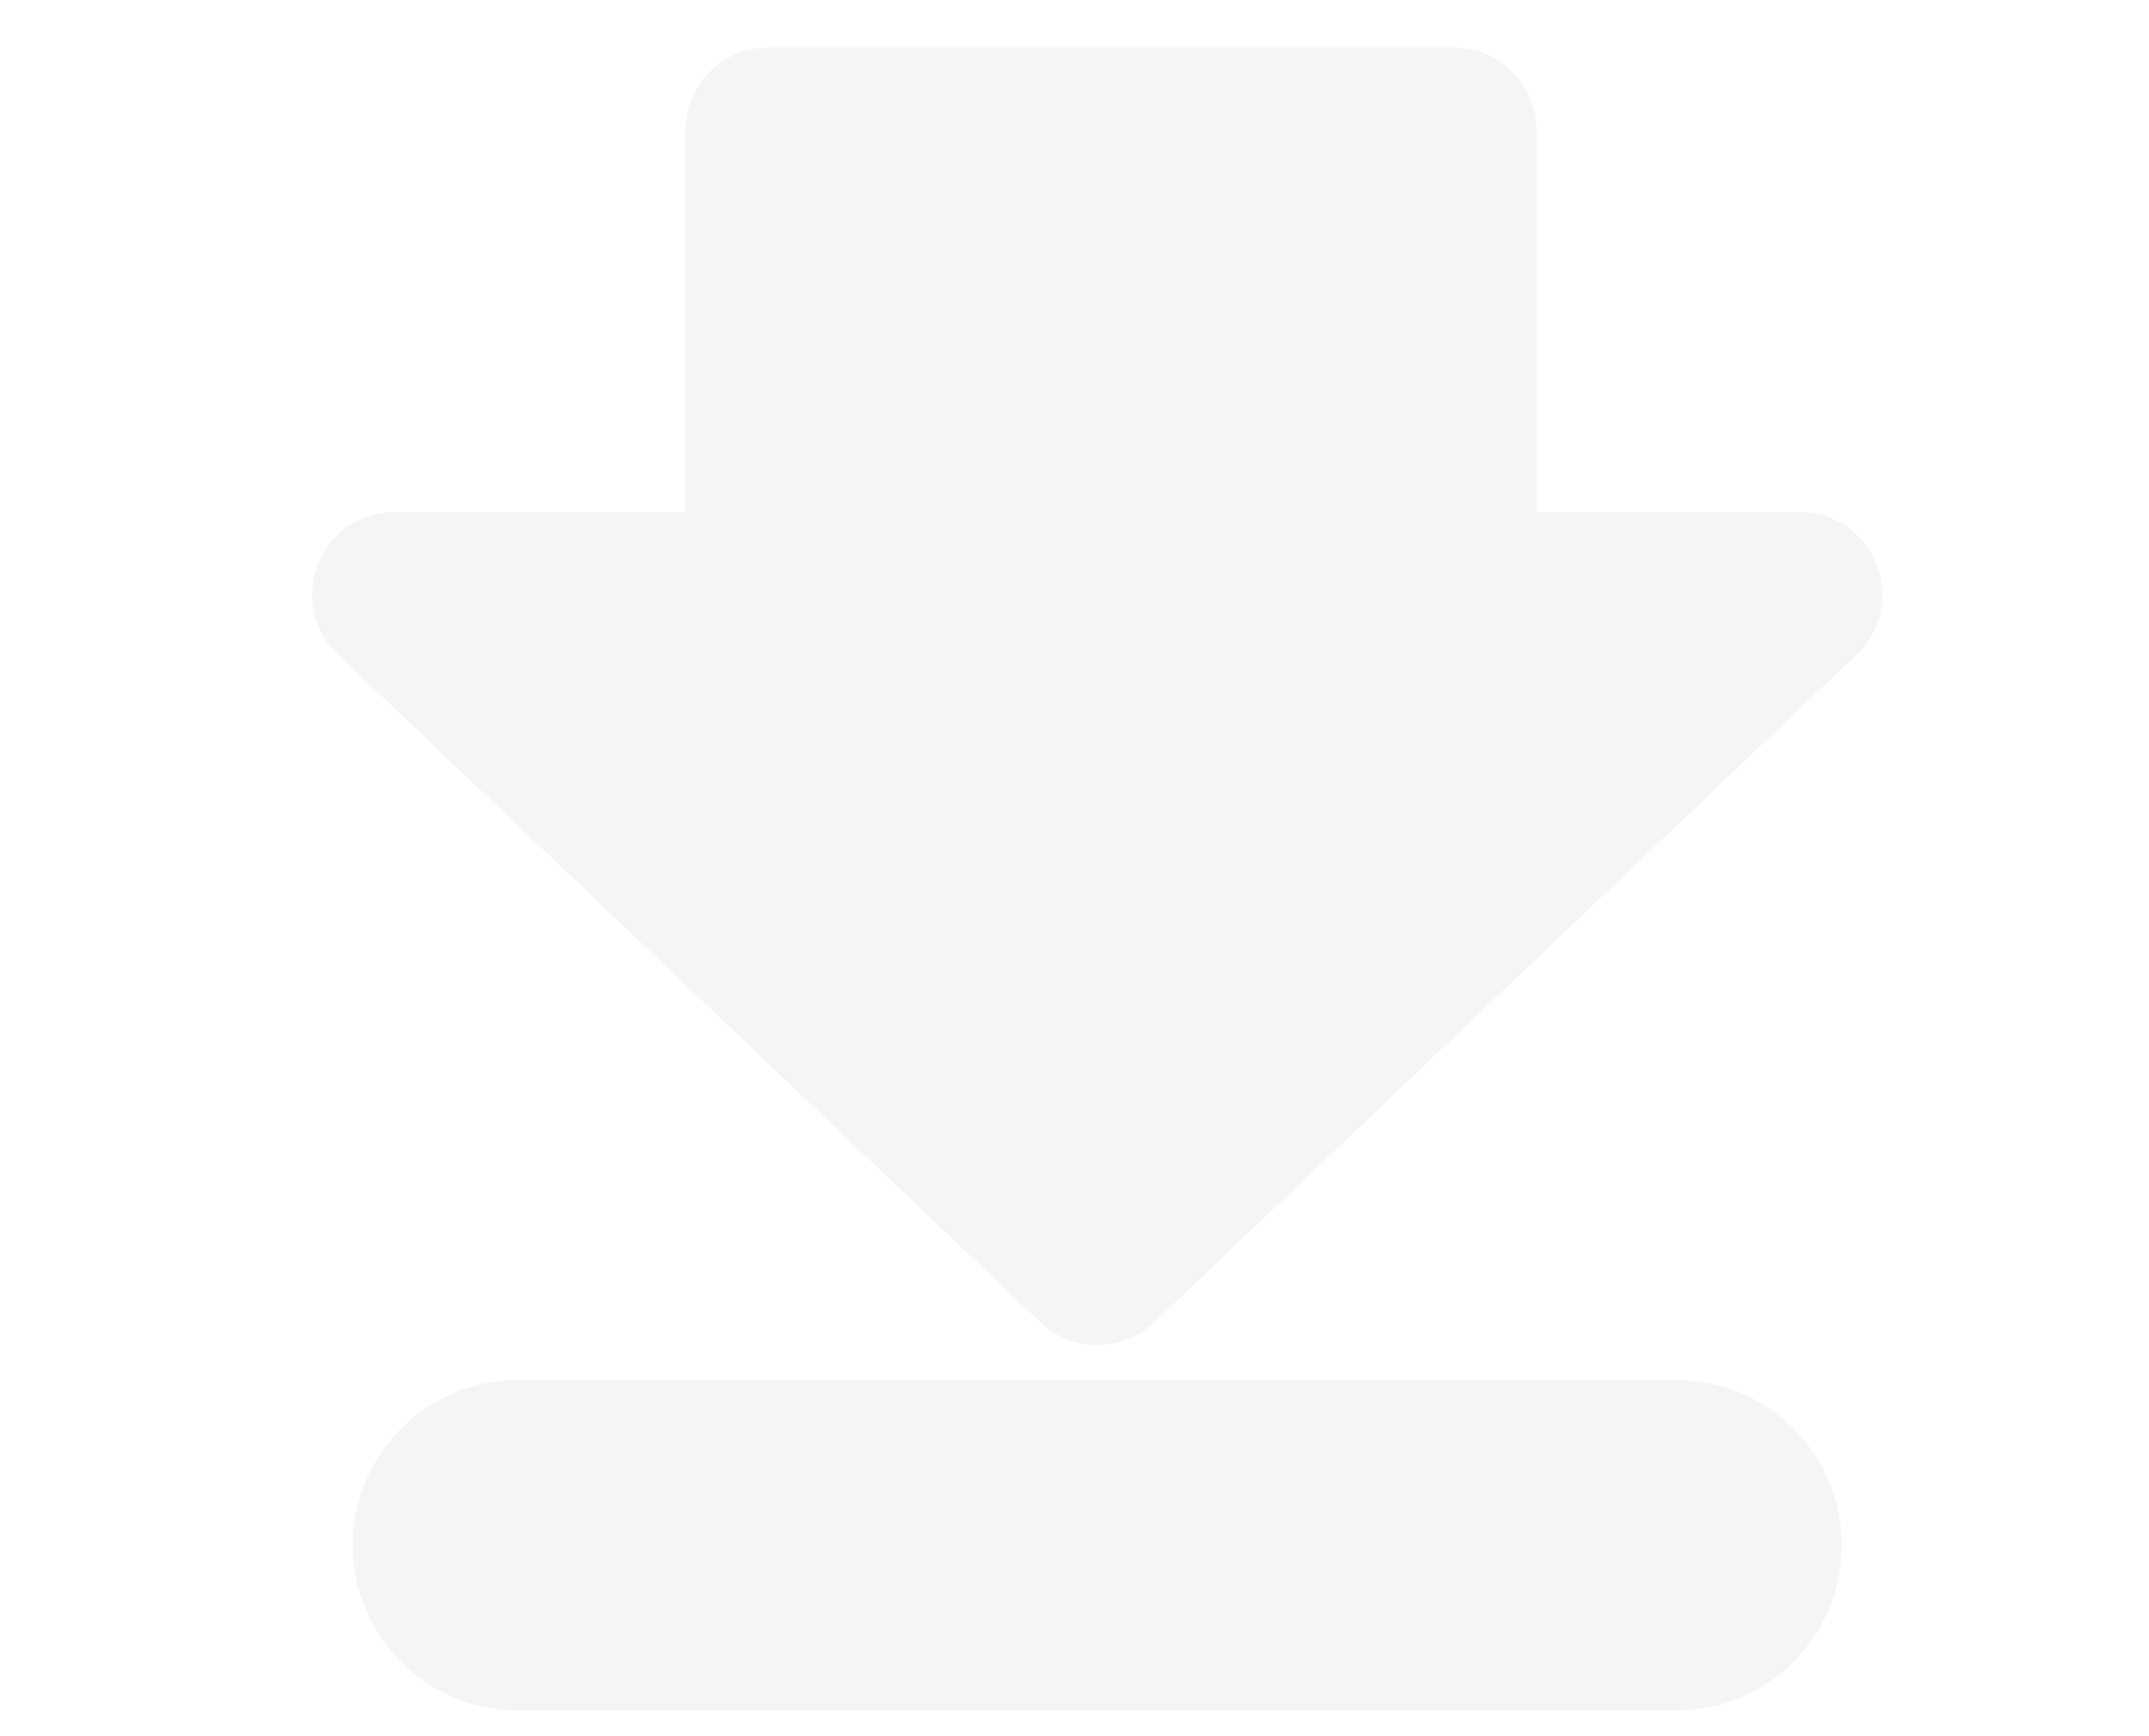
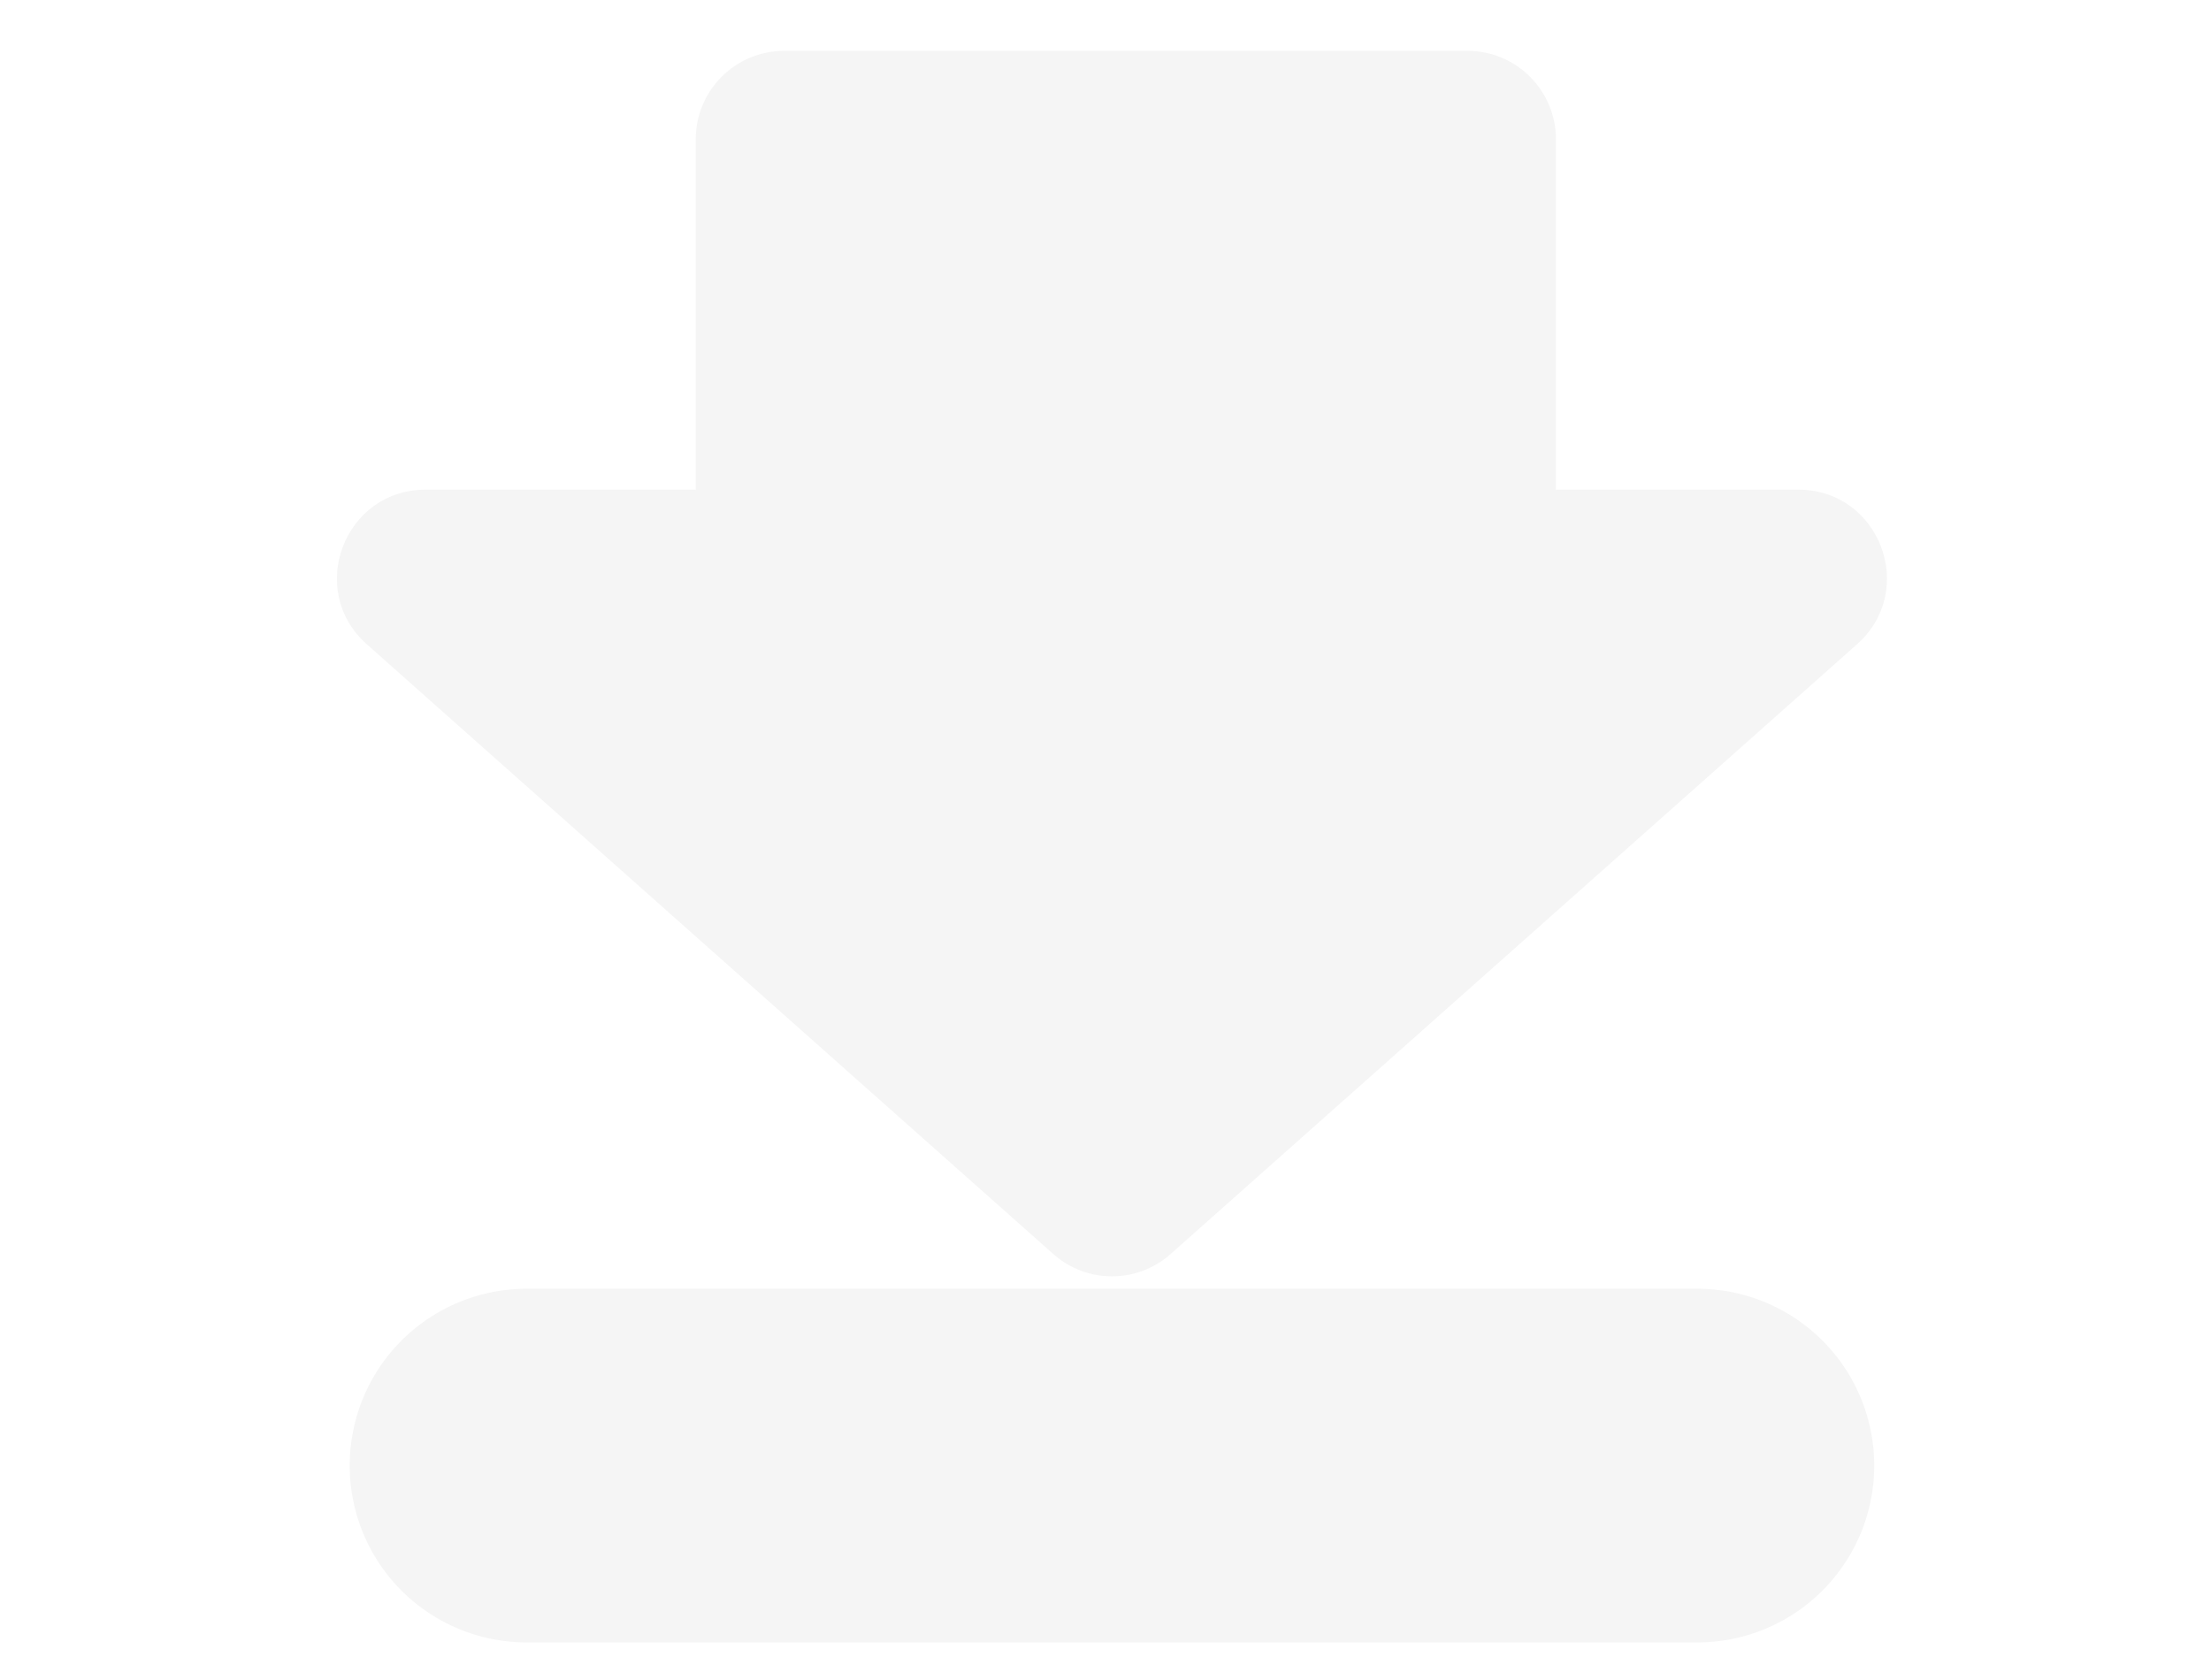
- <svg xmlns="http://www.w3.org/2000/svg" width="26" height="21" viewBox="0 0 26 21" fill="none">
-   <rect x="8.294" y="0.575" width="10.295" height="10.356" rx="1" fill="#F5F5F5" />
-   <path d="M13.964 16.001C13.578 16.368 12.972 16.368 12.586 16.001L4.089 7.922C3.434 7.3 3.875 6.197 4.778 6.197H21.773C22.676 6.197 23.116 7.3 22.462 7.922L13.964 16.001Z" fill="#F5F5F5" />
-   <path d="M6.268 18.699L20.282 18.699" stroke="#F5F5F5" stroke-width="4" stroke-linecap="round" />
+ <svg xmlns="http://www.w3.org/2000/svg" width="25" height="19" viewBox="0 0 25 19" fill="none">
+   <rect x="7.867" y="0.575" width="9.726" height="9.143" rx="1" fill="#F5F5F5" />
+   <path d="M13.237 14.182C12.858 14.519 12.287 14.519 11.909 14.182L4.147 7.286C3.46 6.675 3.892 5.538 4.812 5.538H20.334C21.254 5.538 21.686 6.675 20.998 7.286L13.237 14.182Z" fill="#F5F5F5" />
+   <path d="M5.954 16.575L19.192 16.575" stroke="#F5F5F5" stroke-width="4" stroke-linecap="round" />
</svg>
